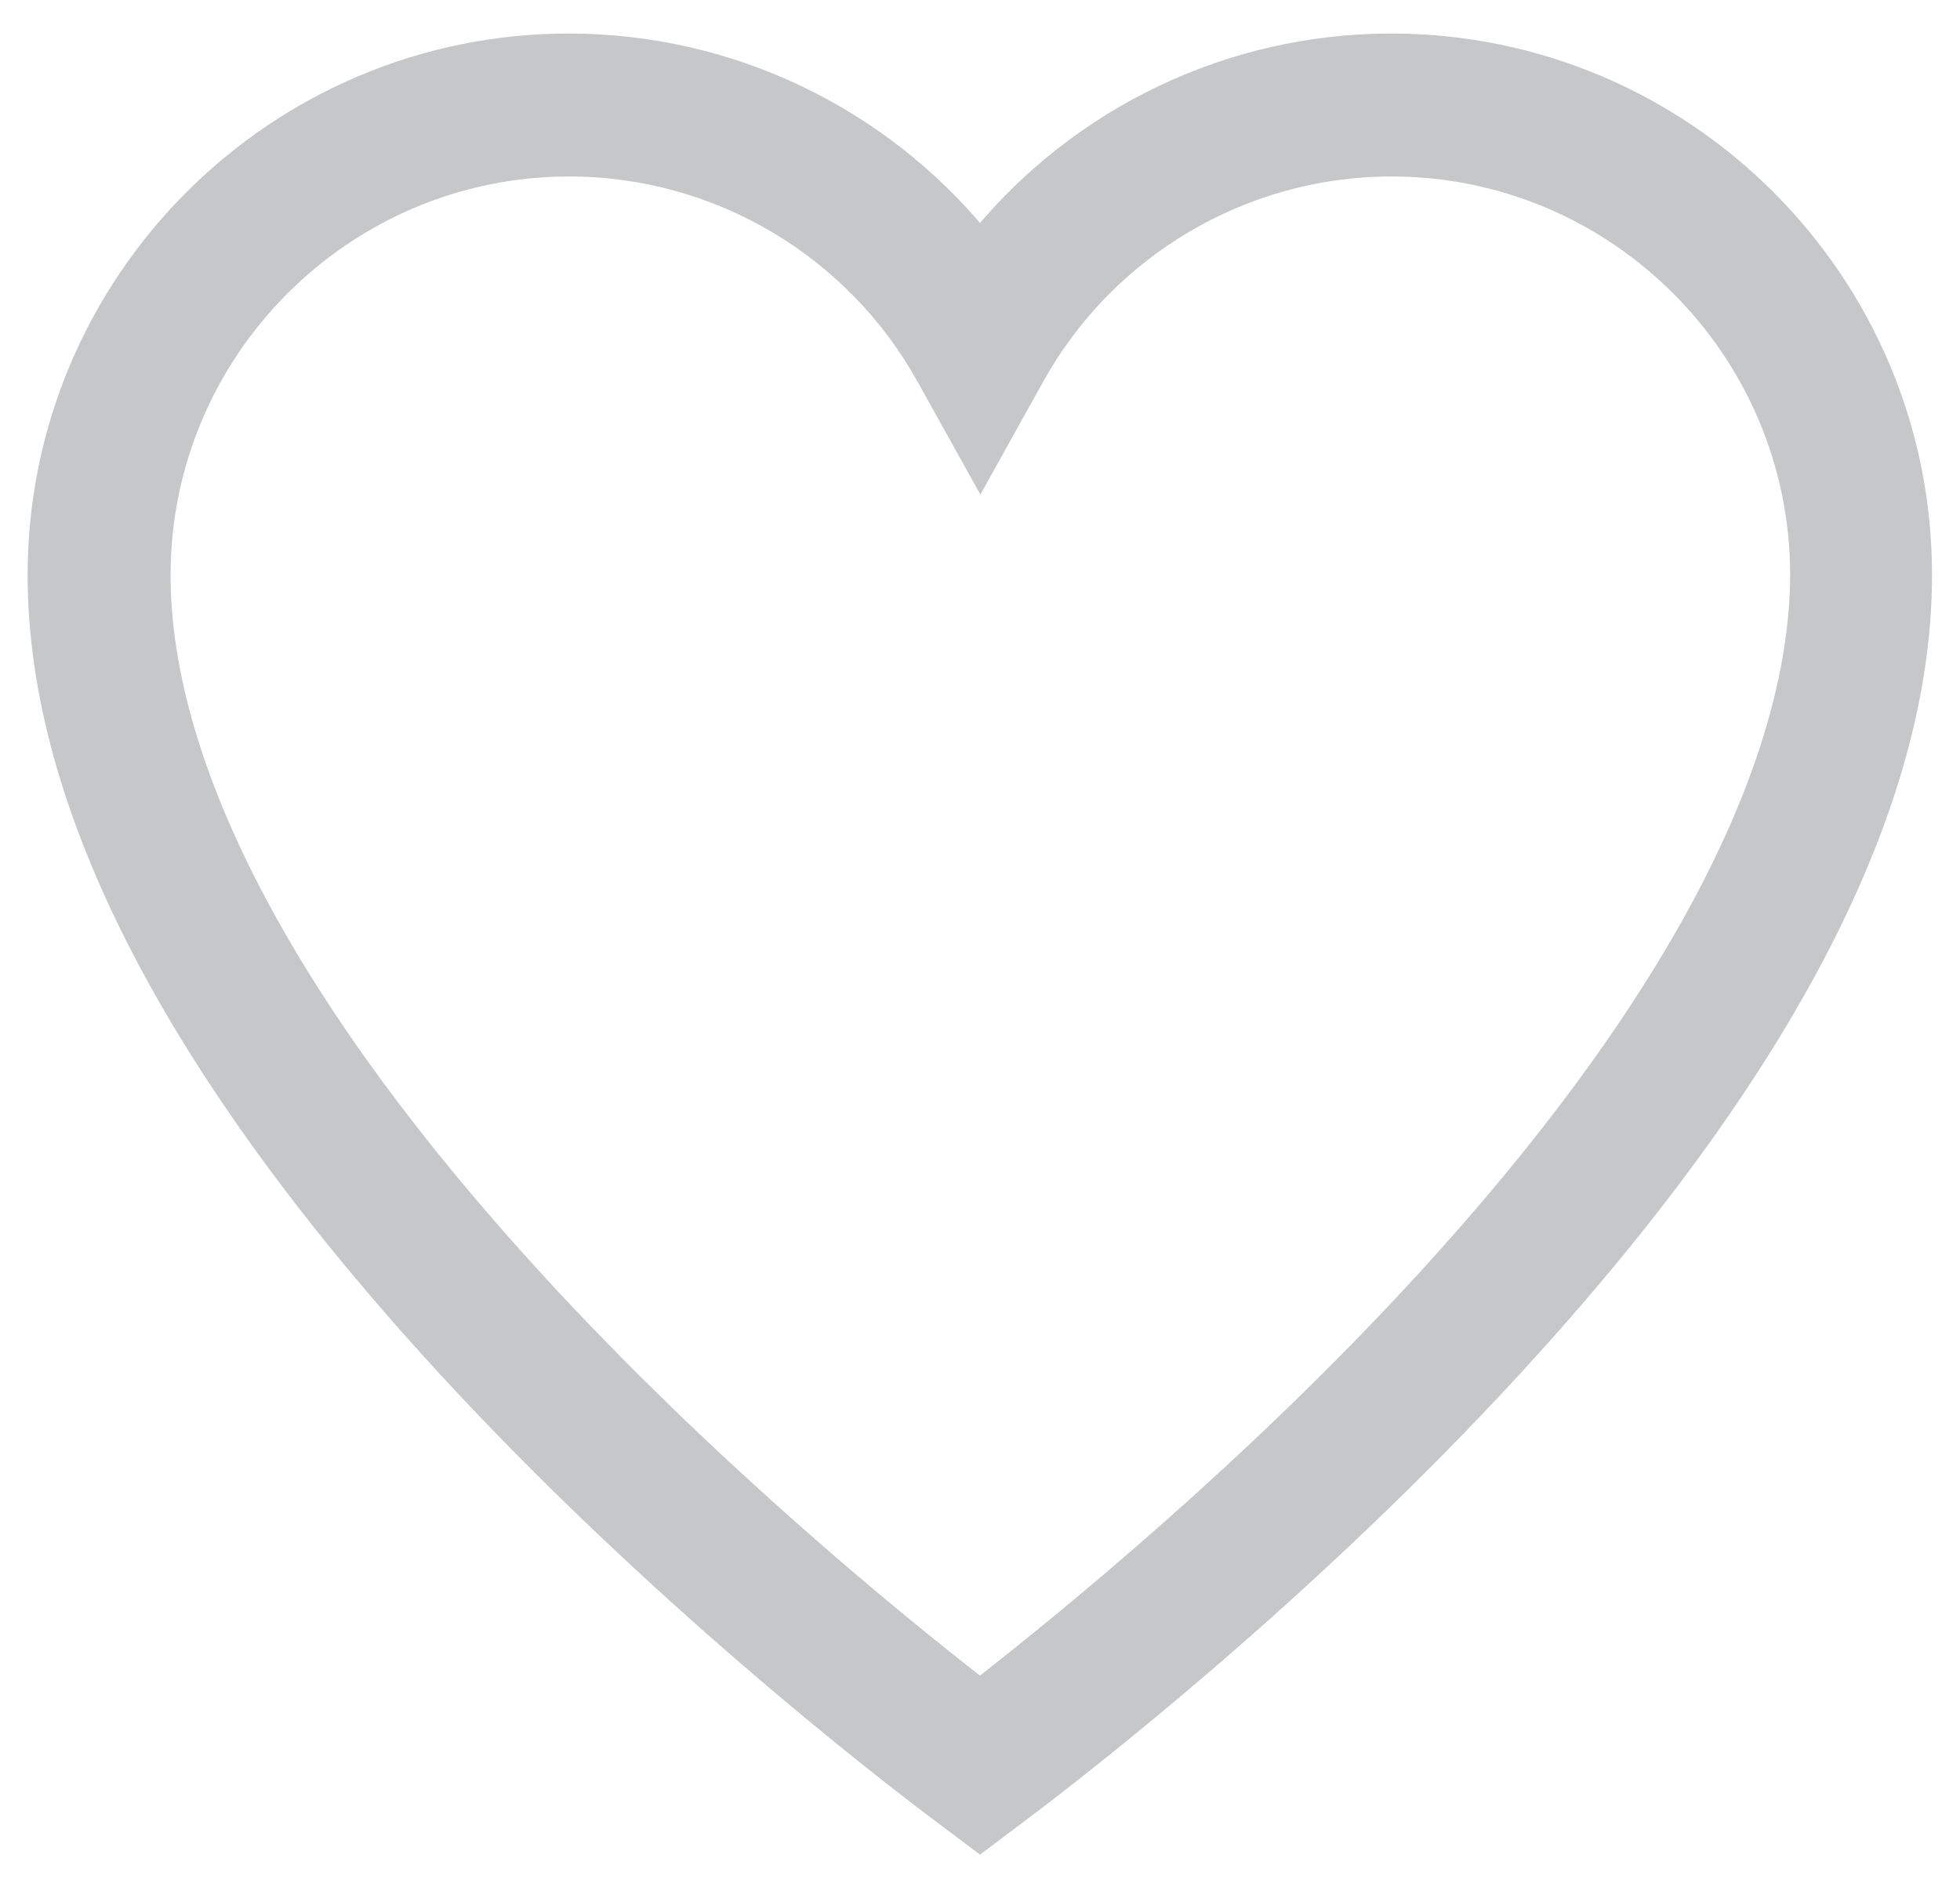
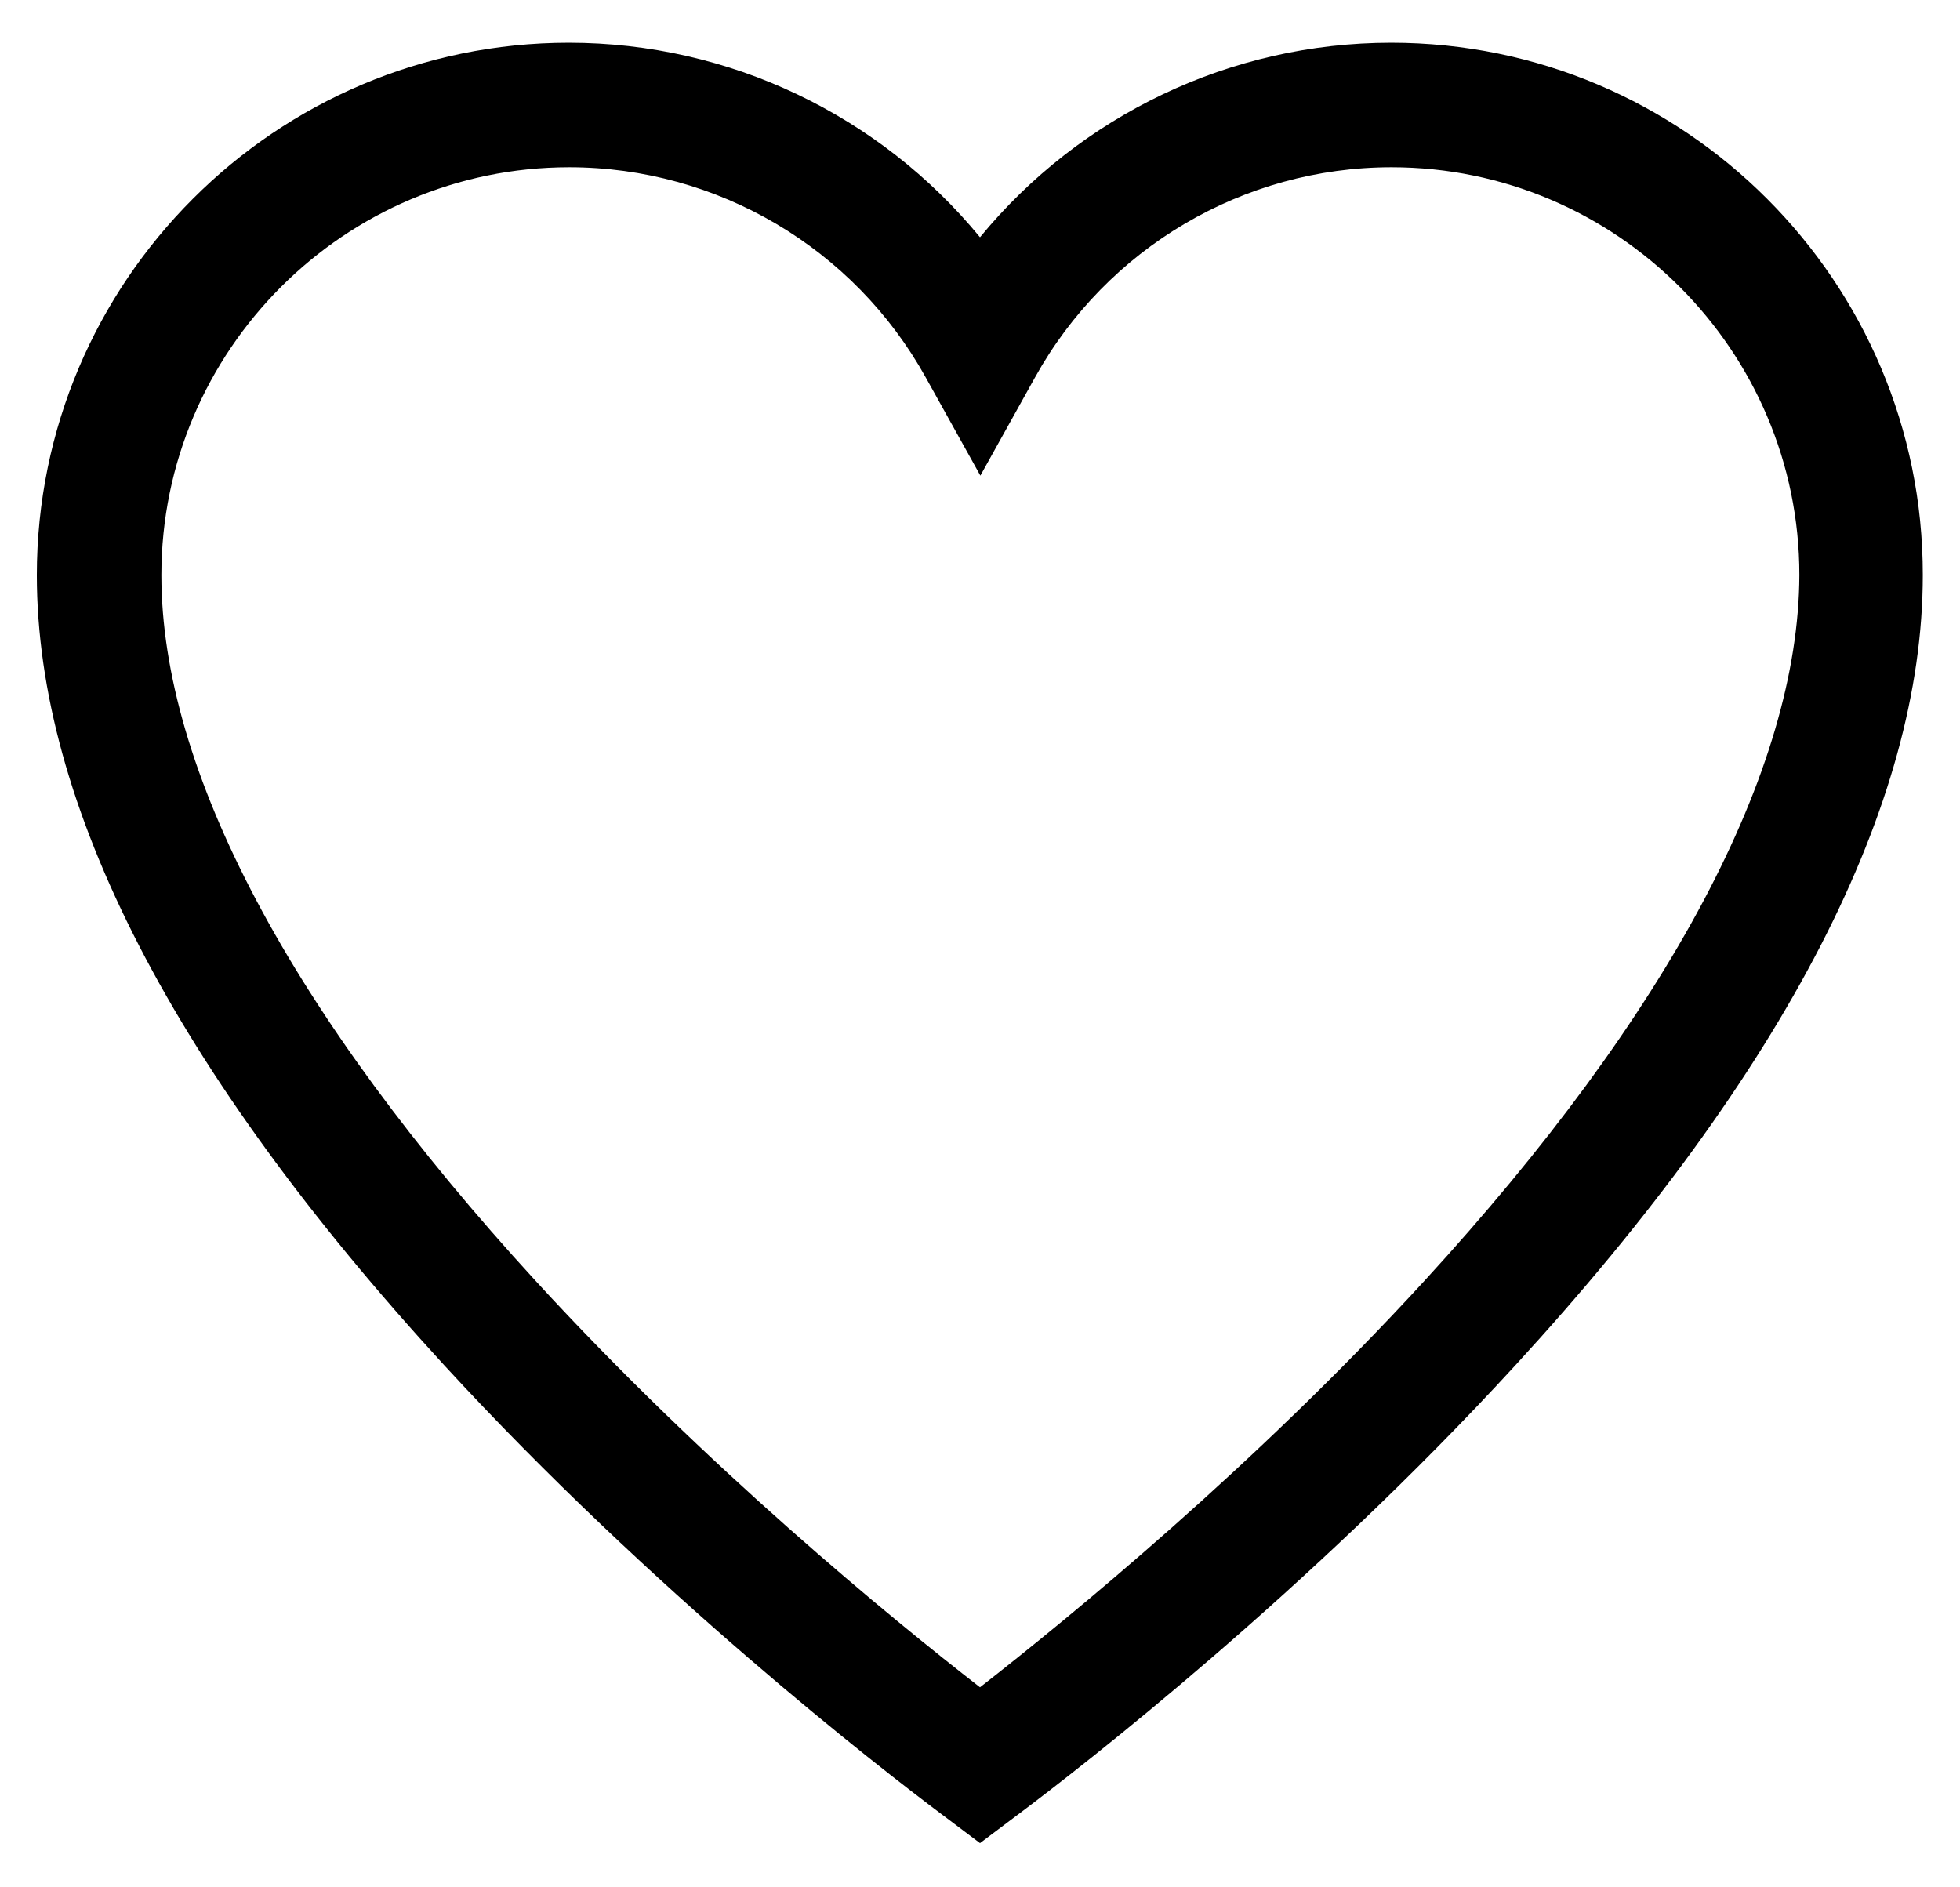
<svg xmlns="http://www.w3.org/2000/svg" version="1.1" id="Layer_1" x="0px" y="0px" viewBox="0 0 532 512" style="enable-background:new 0 0 532 512;" xml:space="preserve">
-   <style type="text/css">
- 	.st0{fill:#C6C7C9;stroke:#C6C7C9;stroke-width:5;stroke-miterlimit:10;}
- </style>
  <path class="st0" d="M377.6,11.6c-43.6,0-84.4,19.7-111.6,52.8c-27.2-33.1-68-52.8-111.6-52.8C74.8,11.6,10,76.4,10,156.1  c0,62.4,37.2,134.5,110.5,214.4C177,432,238.4,479.6,255.9,492.7l10.1,7.6l10.1-7.6c17.5-13.1,78.9-60.7,135.3-122.2  c73.3-79.9,110.5-152,110.5-214.4C522,76.4,457.2,11.6,377.6,11.6z M386.6,347.7C340.2,398.3,290.2,439.1,266,458  c-24.2-18.8-74.2-59.7-120.6-110.3C78.9,275.2,43.8,209,43.8,156.1c0-61,49.7-110.7,110.7-110.7c40.2,0,77.3,21.9,96.8,57.1  l14.8,26.6l14.8-26.6c19.5-35.2,56.6-57.1,96.8-57.1c61,0,110.7,49.7,110.7,110.7C488.2,209,453.1,275.2,386.6,347.7z" />
</svg>
